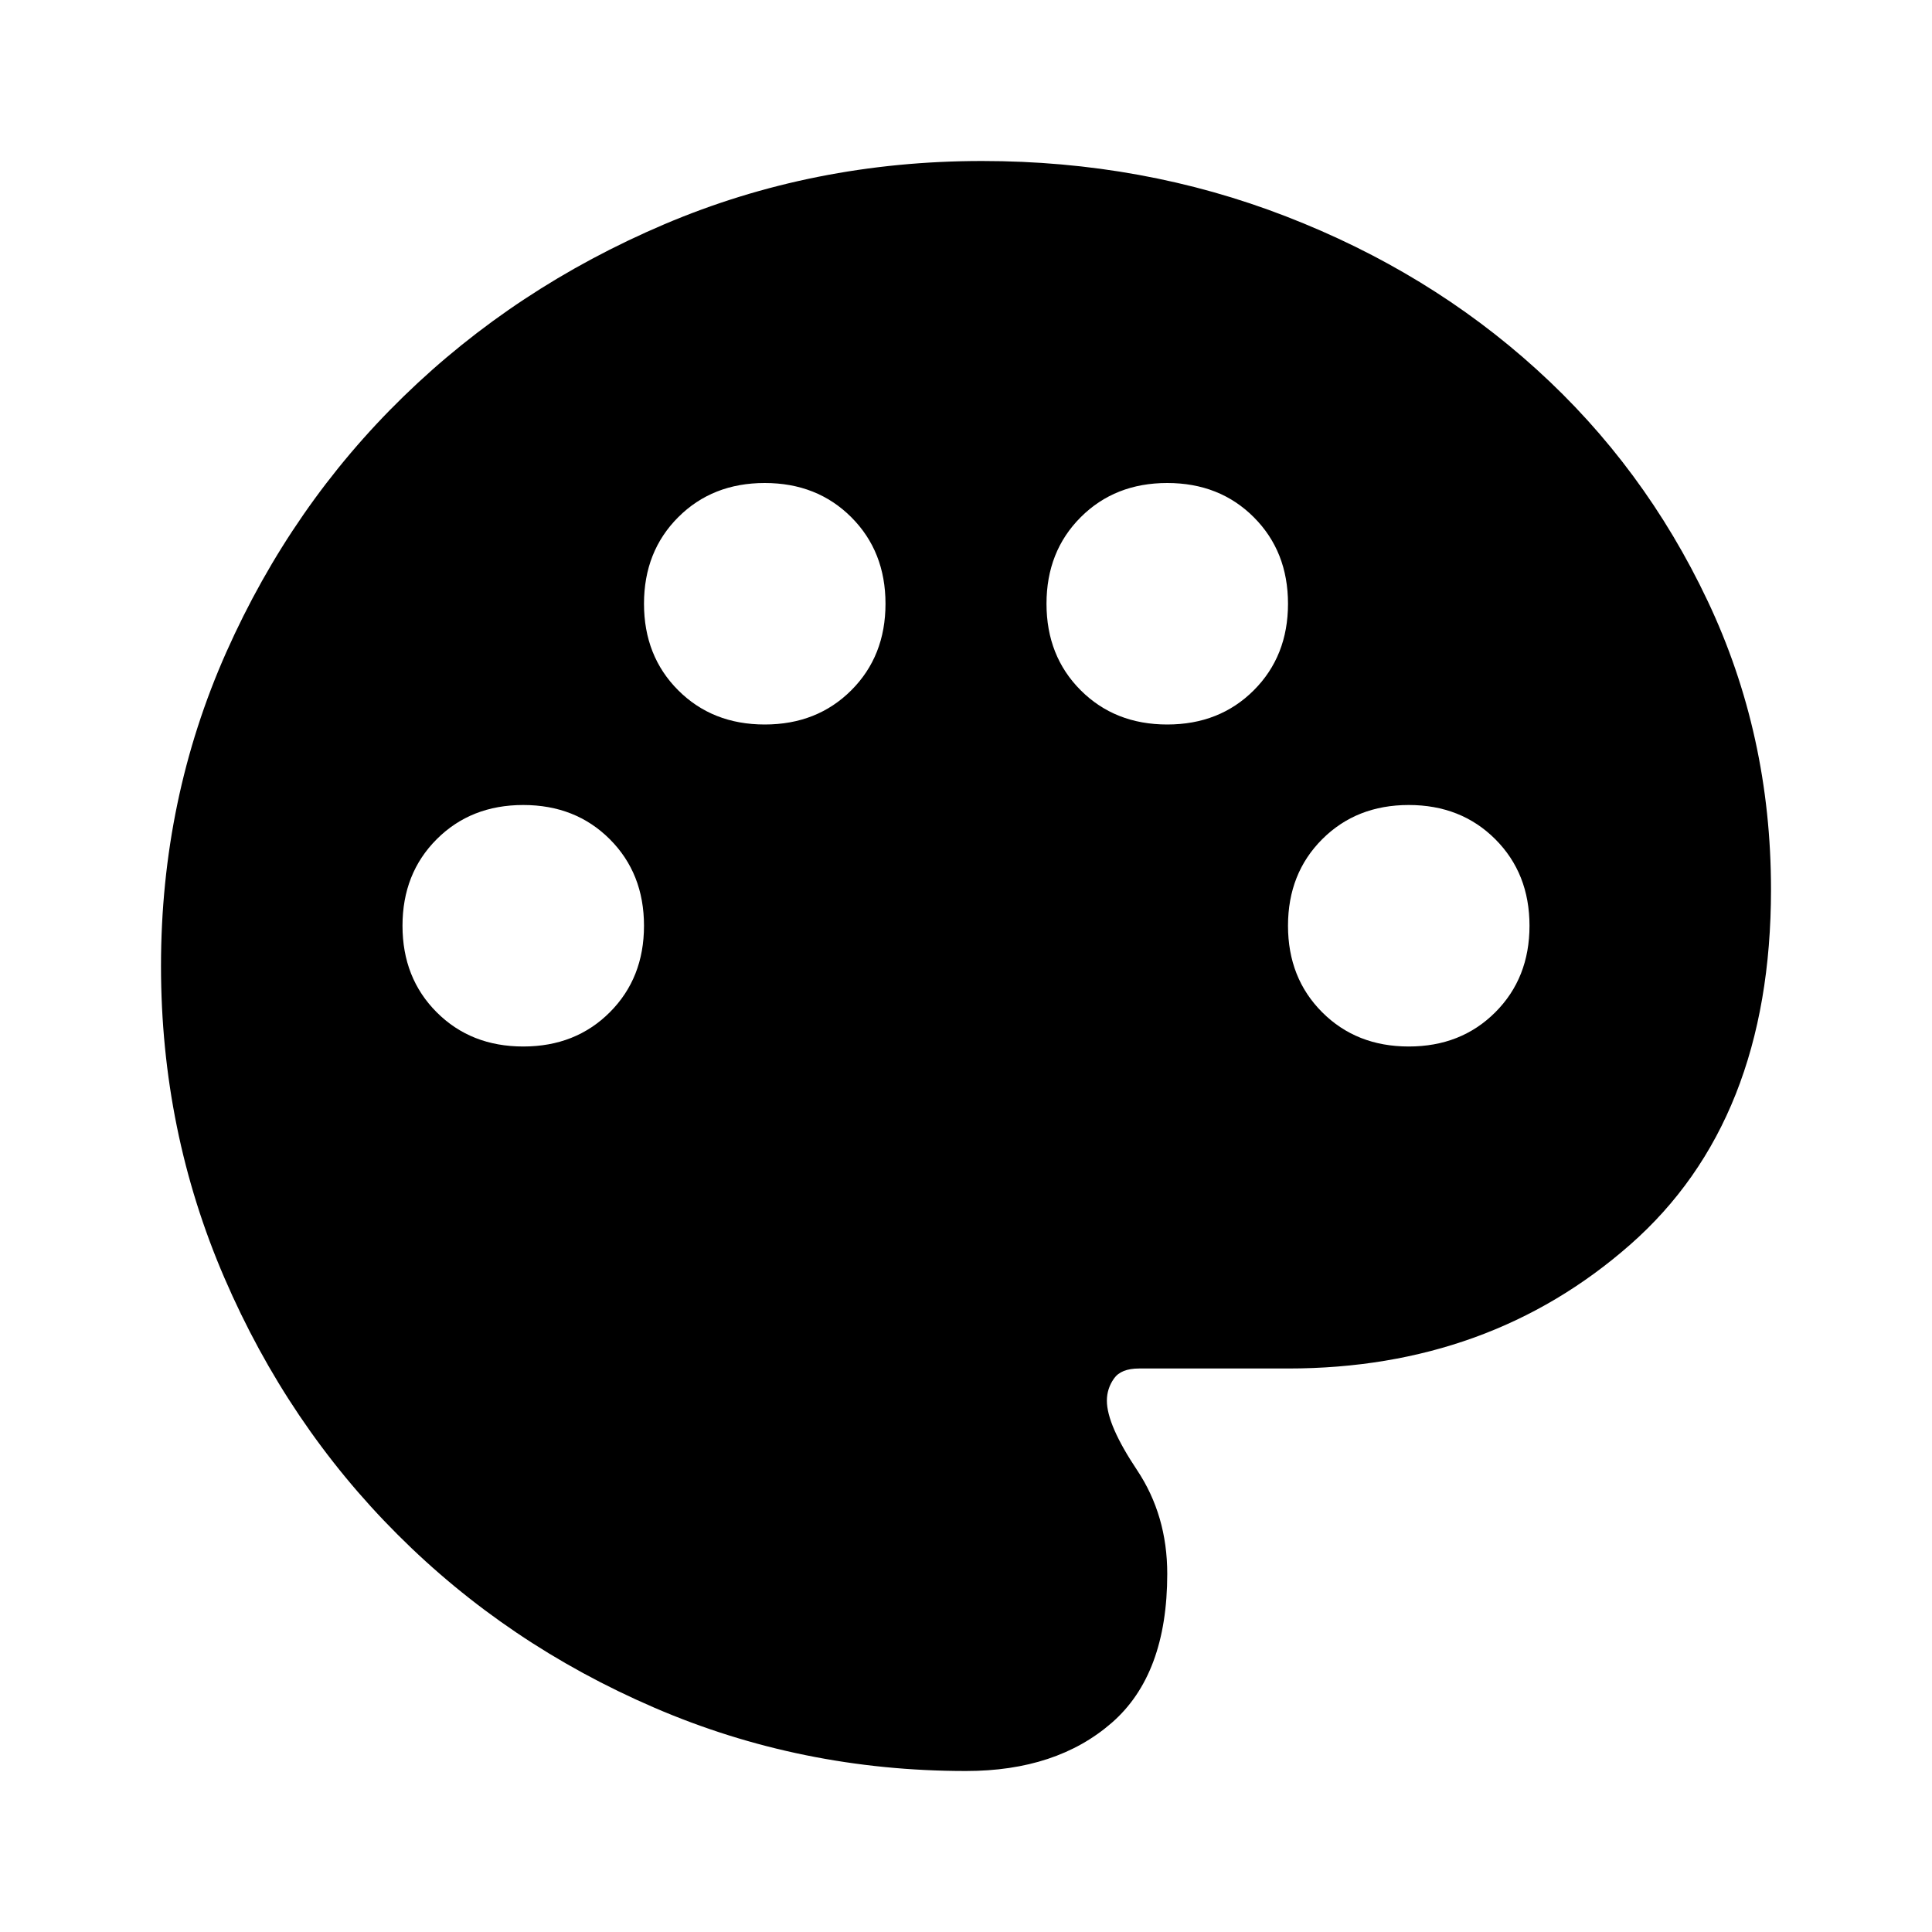
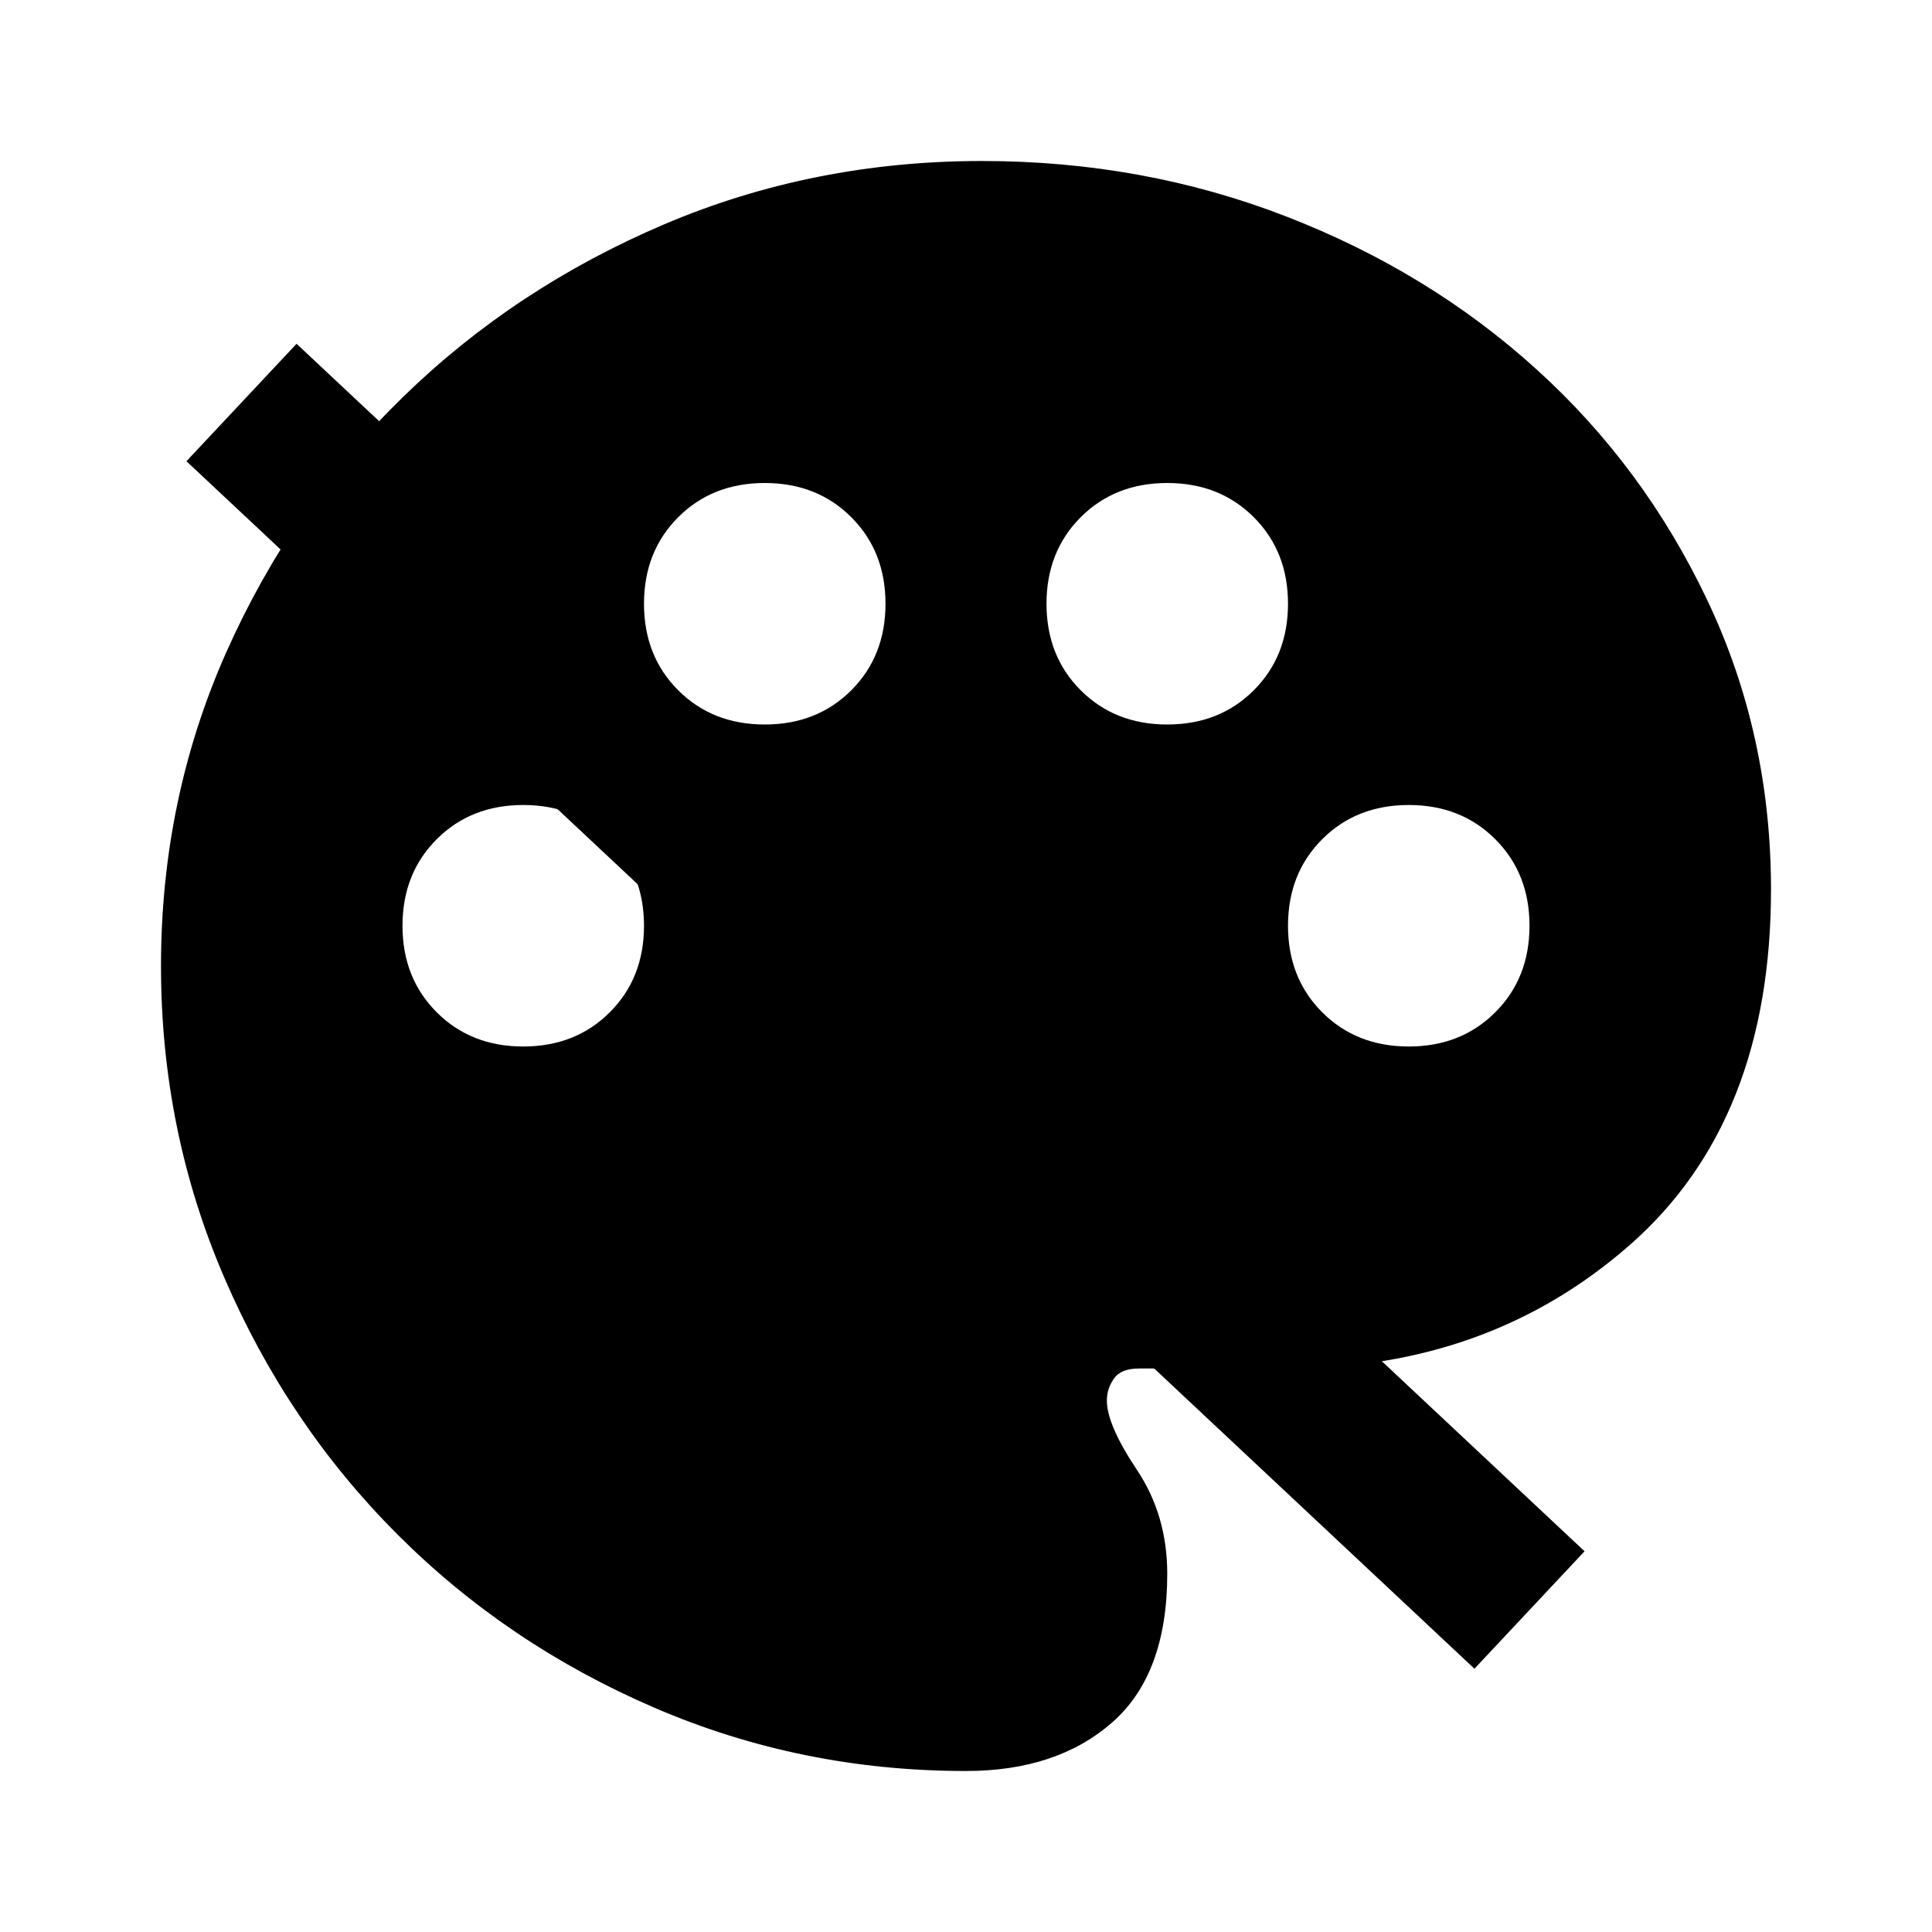
<svg xmlns="http://www.w3.org/2000/svg" height="24" width="24">
  <rect x="0" y="0" width="24" height="24" fill="none" stroke="none" />
  <path d="M12 22q-2.05 0-3.875-.788-1.825-.787-3.187-2.15-1.363-1.362-2.15-3.187Q2 14.05 2 12q0-2.075.812-3.9.813-1.825 2.201-3.175Q6.4 3.575 8.25 2.787 10.1 2 12.2 2q2 0 3.775.688 1.775.687 3.112 1.9 1.338 1.212 2.125 2.875Q22 9.125 22 11.05q0 2.875-1.75 4.412Q18.5 17 16 17h-1.85q-.225 0-.312.125-.088.125-.088.275 0 .3.375.862.375.563.375 1.288 0 1.25-.688 1.85-.687.6-1.812.6Zm-5.5-9q.65 0 1.075-.425Q8 12.15 8 11.5q0-.65-.425-1.075Q7.15 10 6.5 10q-.65 0-1.075.425Q5 10.85 5 11.5q0 .65.425 1.075Q5.85 13 6.5 13Zm3-4q.65 0 1.075-.425Q11 8.15 11 7.5q0-.65-.425-1.075Q10.15 6 9.5 6q-.65 0-1.075.425Q8 6.85 8 7.5q0 .65.425 1.075Q8.85 9 9.5 9Zm5 0q.65 0 1.075-.425Q16 8.15 16 7.5q0-.65-.425-1.075Q15.15 6 14.5 6q-.65 0-1.075.425Q13 6.85 13 7.5q0 .65.425 1.075Q13.85 9 14.5 9Zm3 4q.65 0 1.075-.425Q19 12.15 19 11.5q0-.65-.425-1.075Q18.15 10 17.5 10q-.65 0-1.075.425Q16 10.85 16 11.5q0 .65.425 1.075Q16.85 13 17.5 13Z" />
+   <path d="M 3,5 L 19,20" stroke="black" stroke-width="2" />
</svg>
